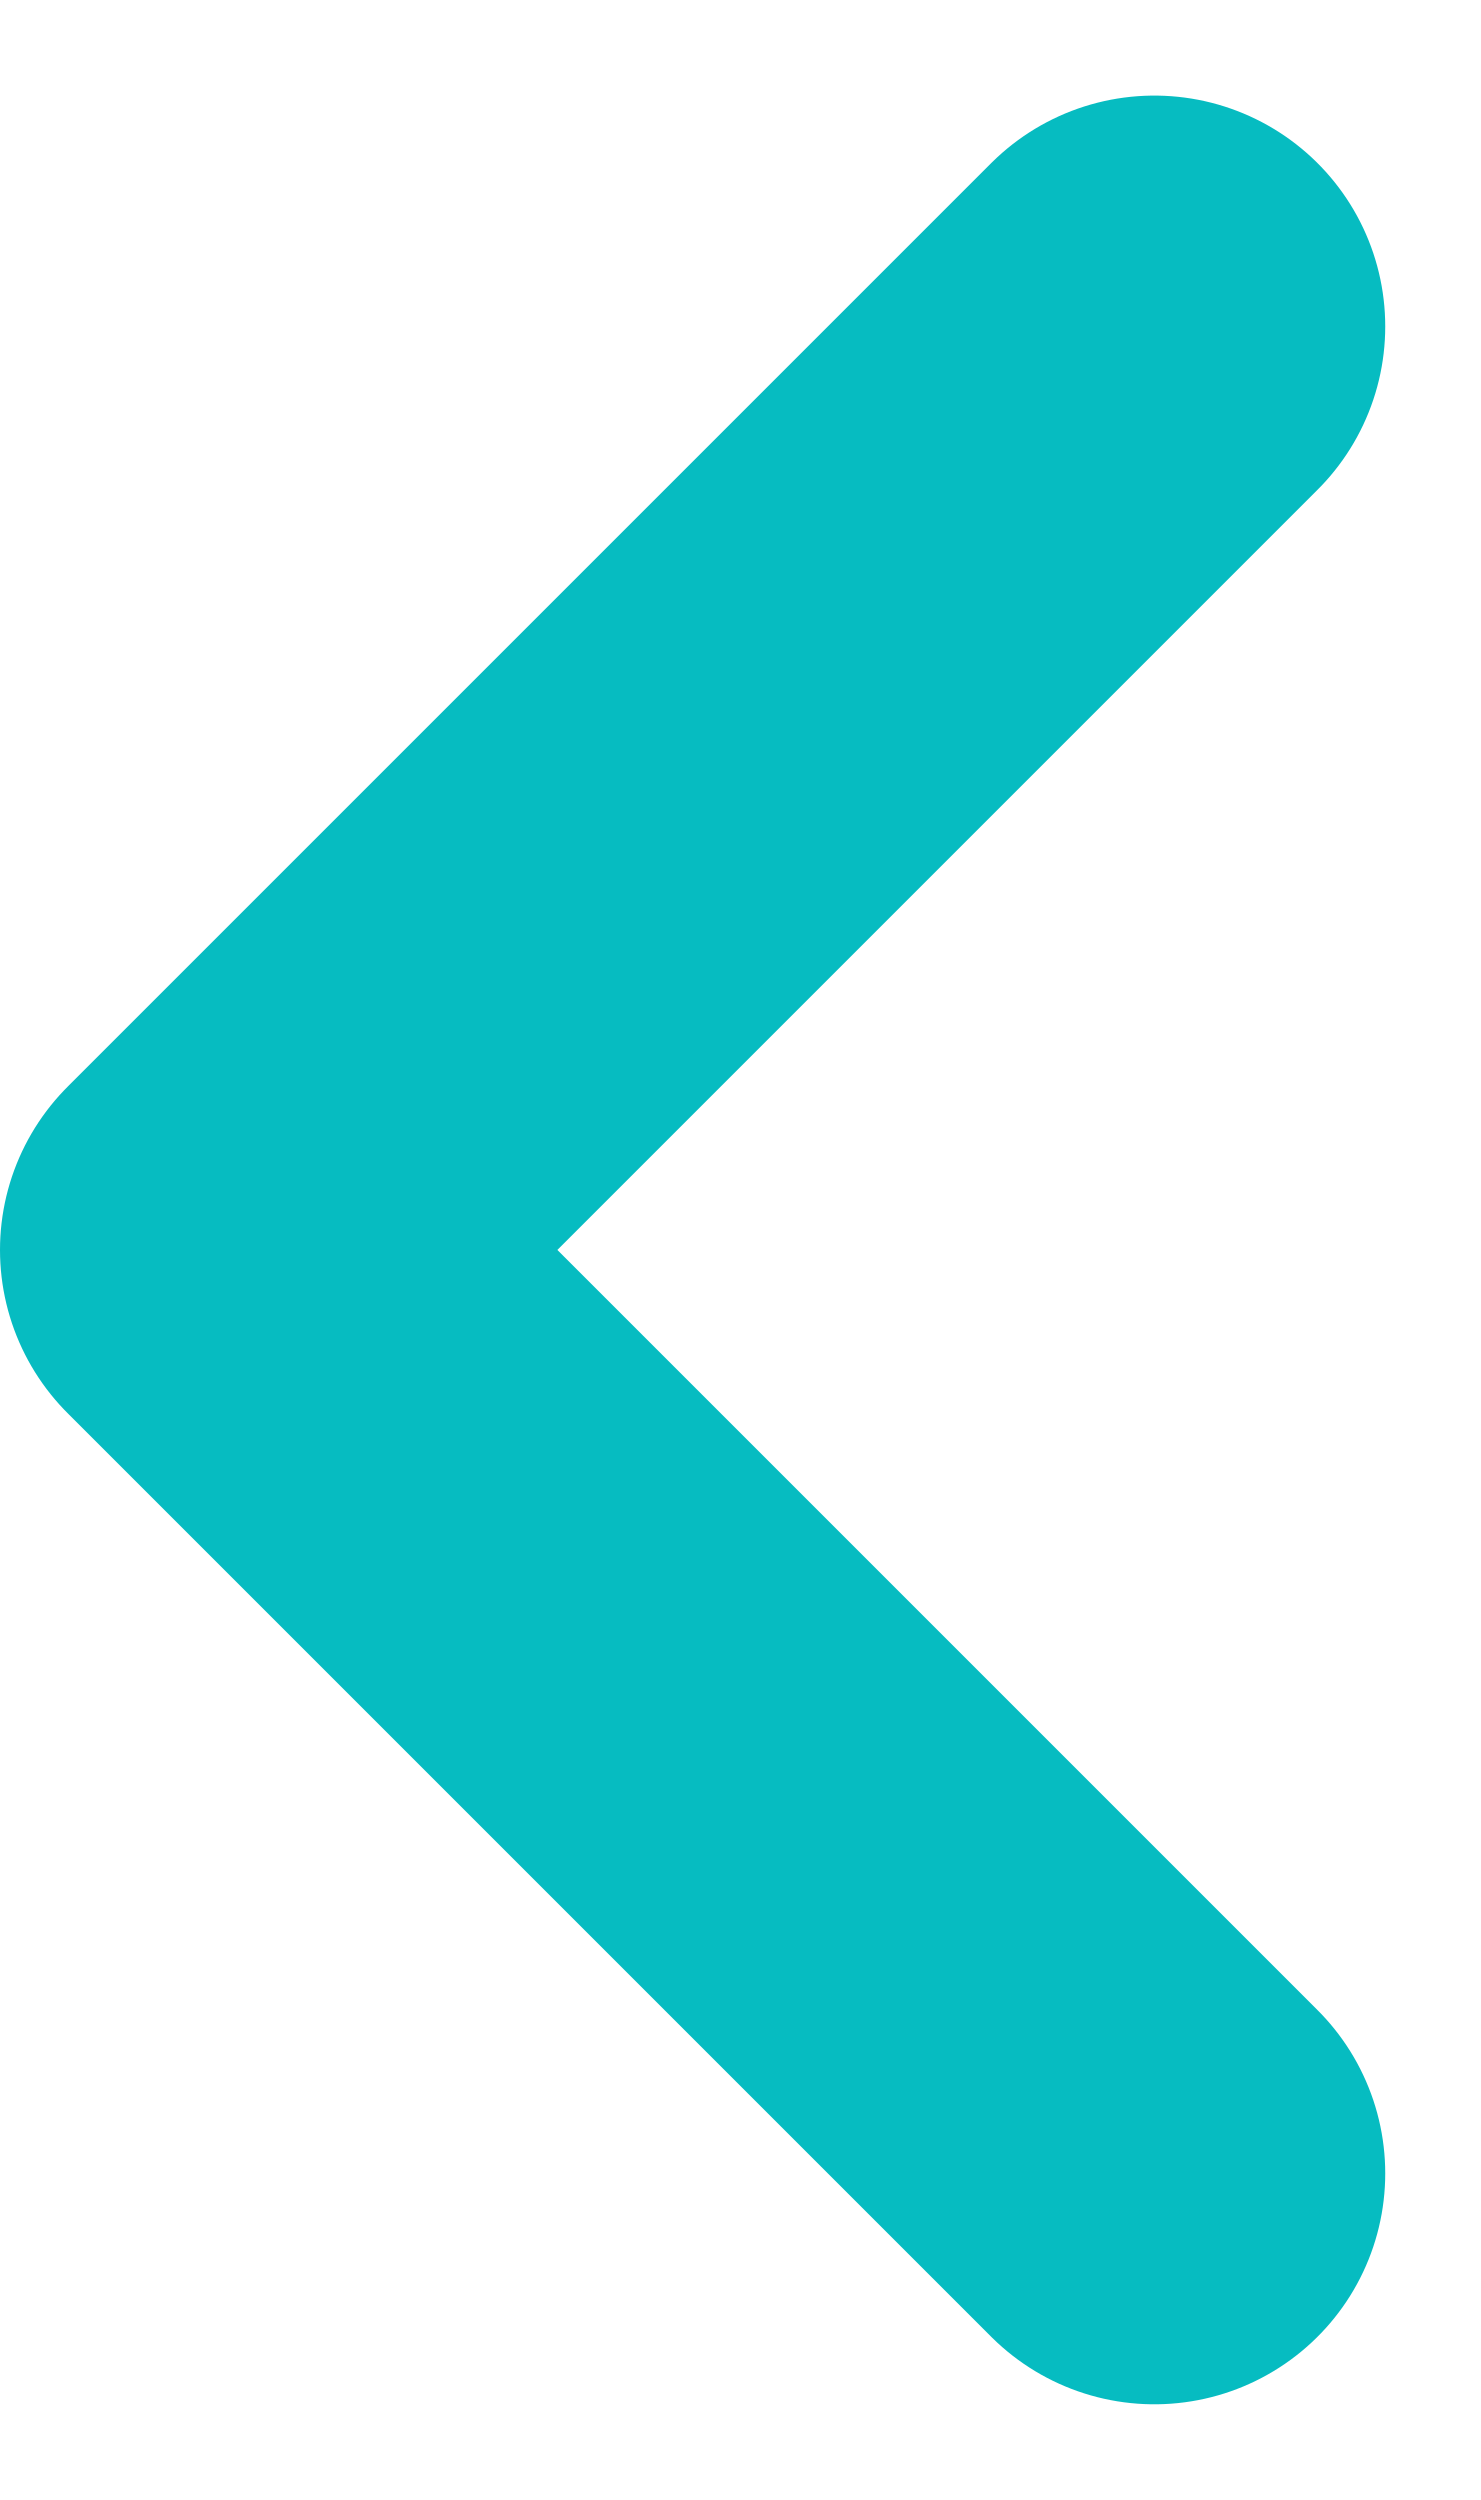
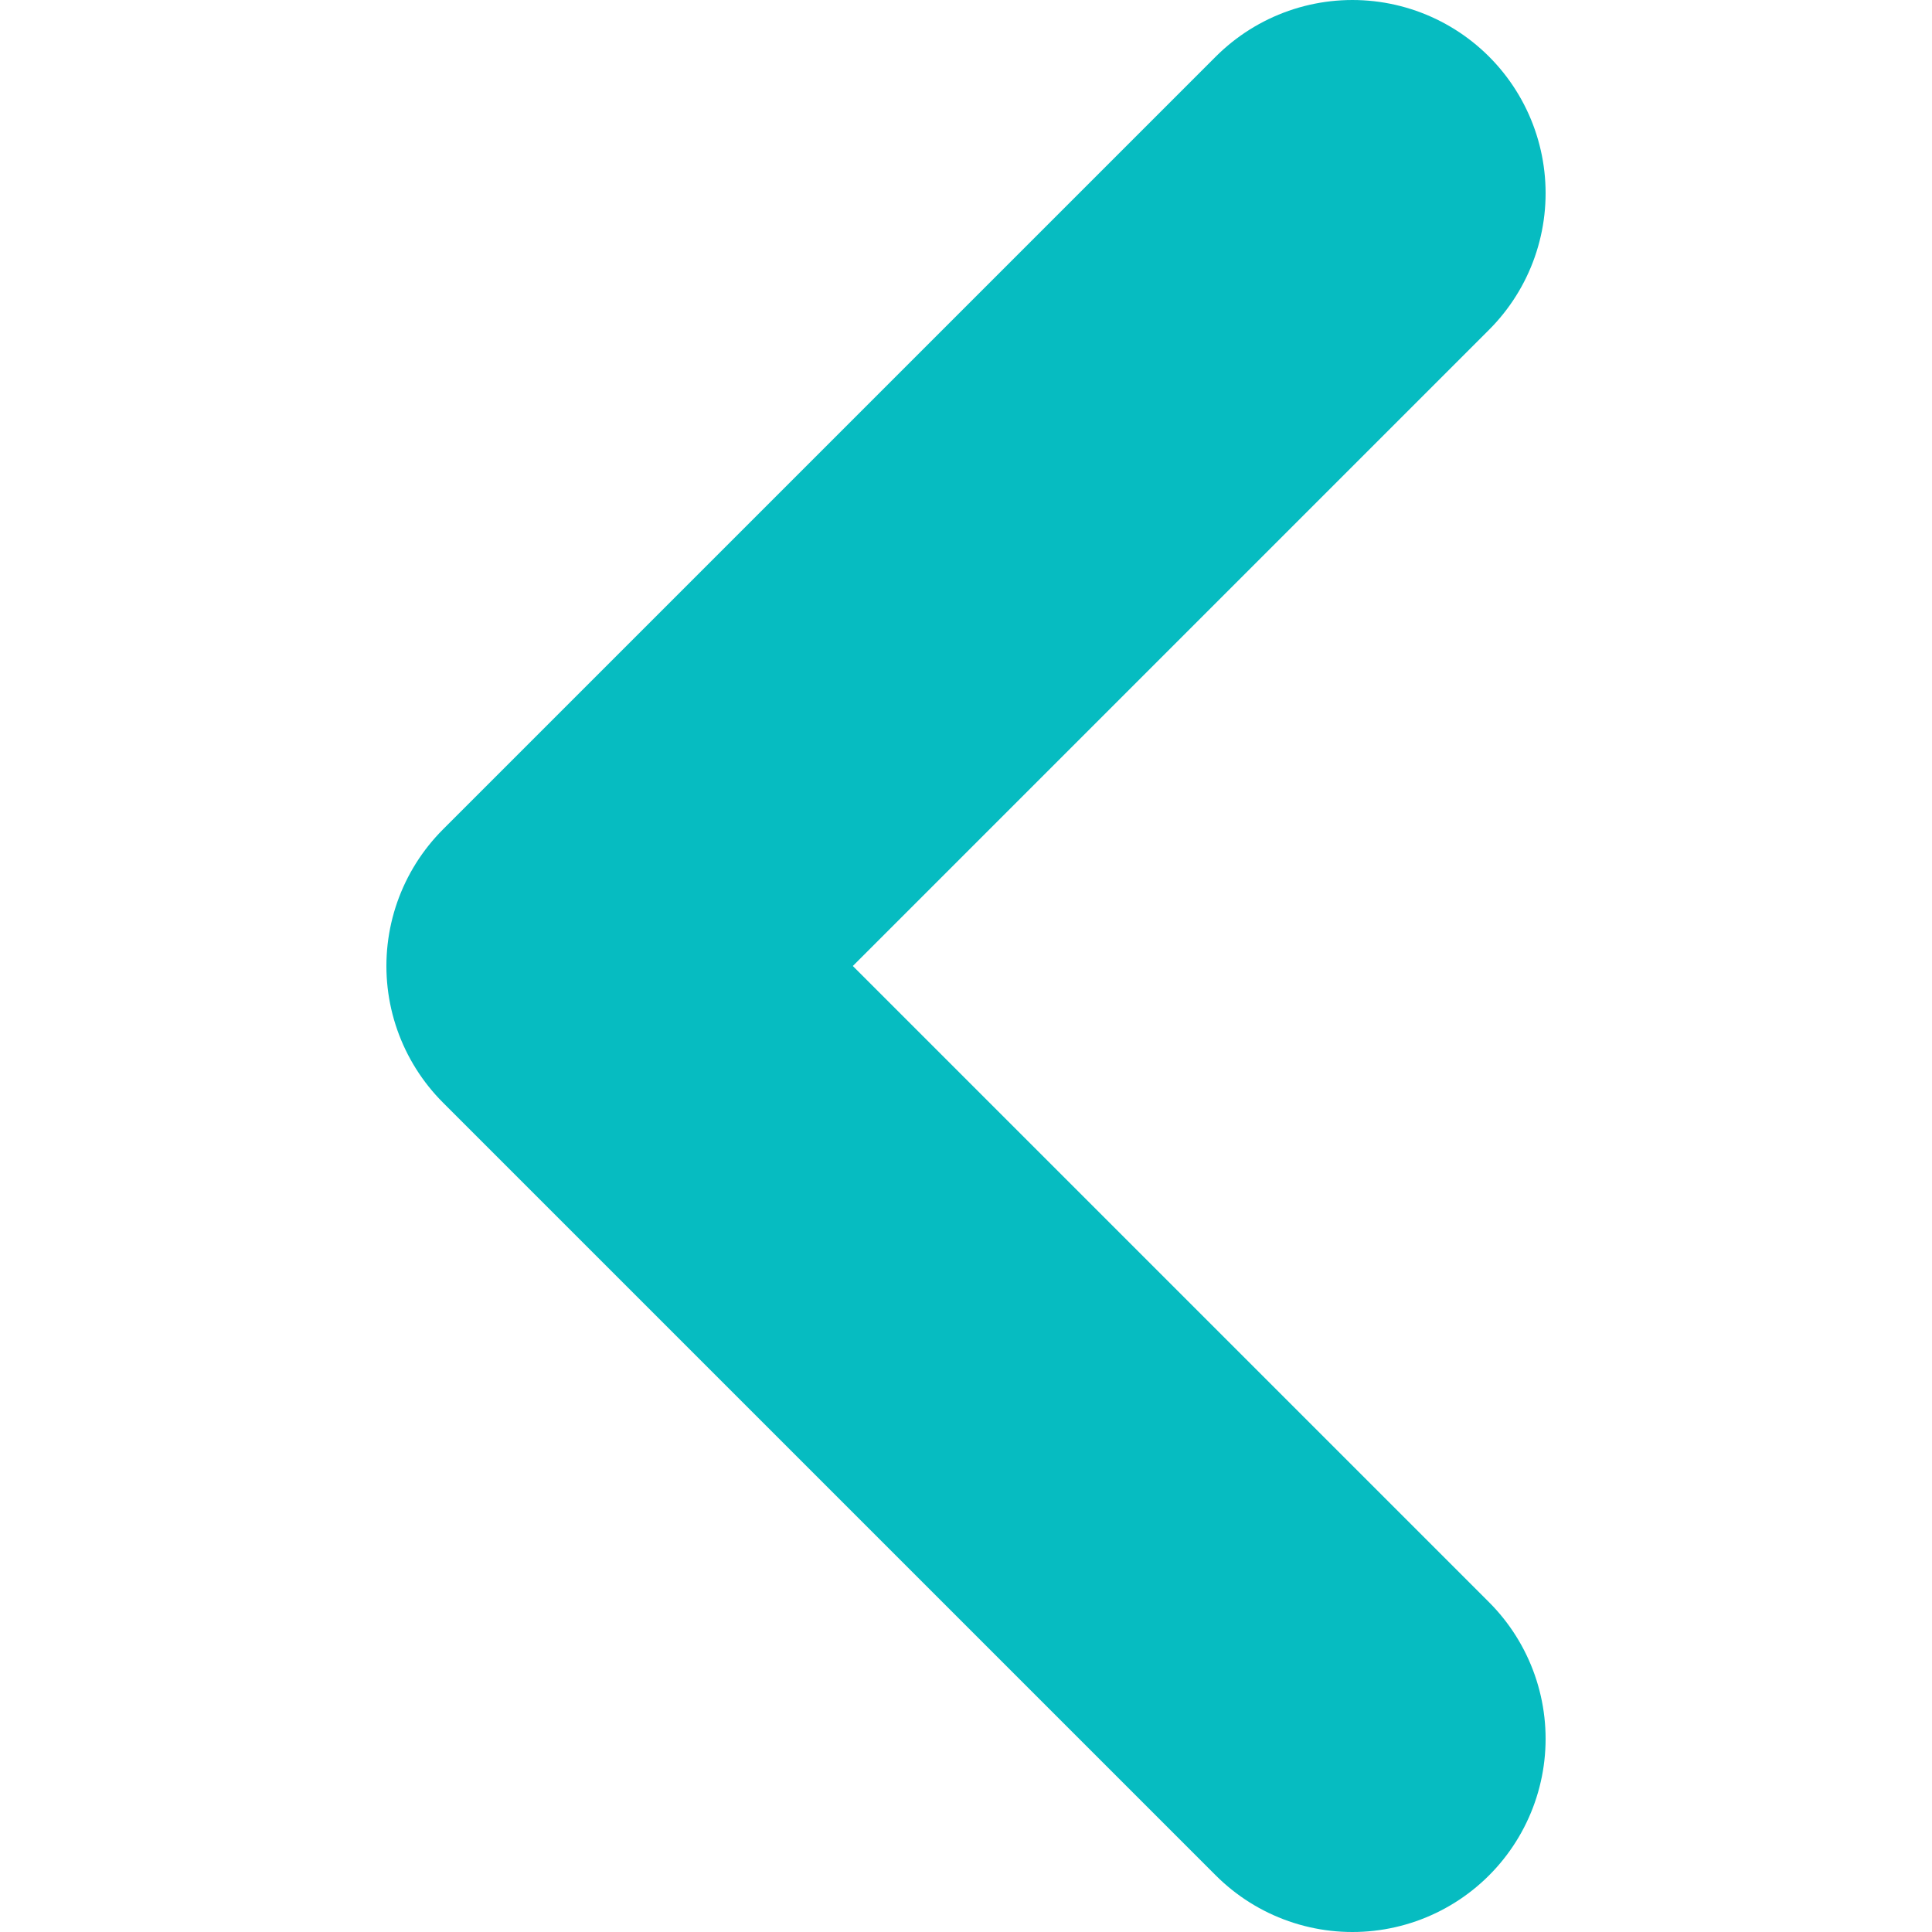
- <svg xmlns="http://www.w3.org/2000/svg" width="12.828" height="21.657" viewBox="0 0 12.828 21.657">
-   <path id="arrow-back" d="M349.389,16.809l-8,8,8,8" transform="translate(-339.389 -13.981)" fill="none" stroke="#06bcc1" stroke-linecap="round" stroke-linejoin="round" stroke-width="4" />
+ <svg xmlns="http://www.w3.org/2000/svg" version="1.1" id="Layer_1" x="0px" y="0px" viewBox="0 0 20 20" style="enable-background:new 0 0 20 20;" xml:space="preserve">
+   <style type="text/css">
+ 	.st0{fill:none;stroke:#06BCC1;stroke-width:4;stroke-linecap:round;stroke-linejoin:round;}
+ </style>
+   <path id="arrow-back" class="st0" d="M14,2l-8,8l8,8" />
</svg>
